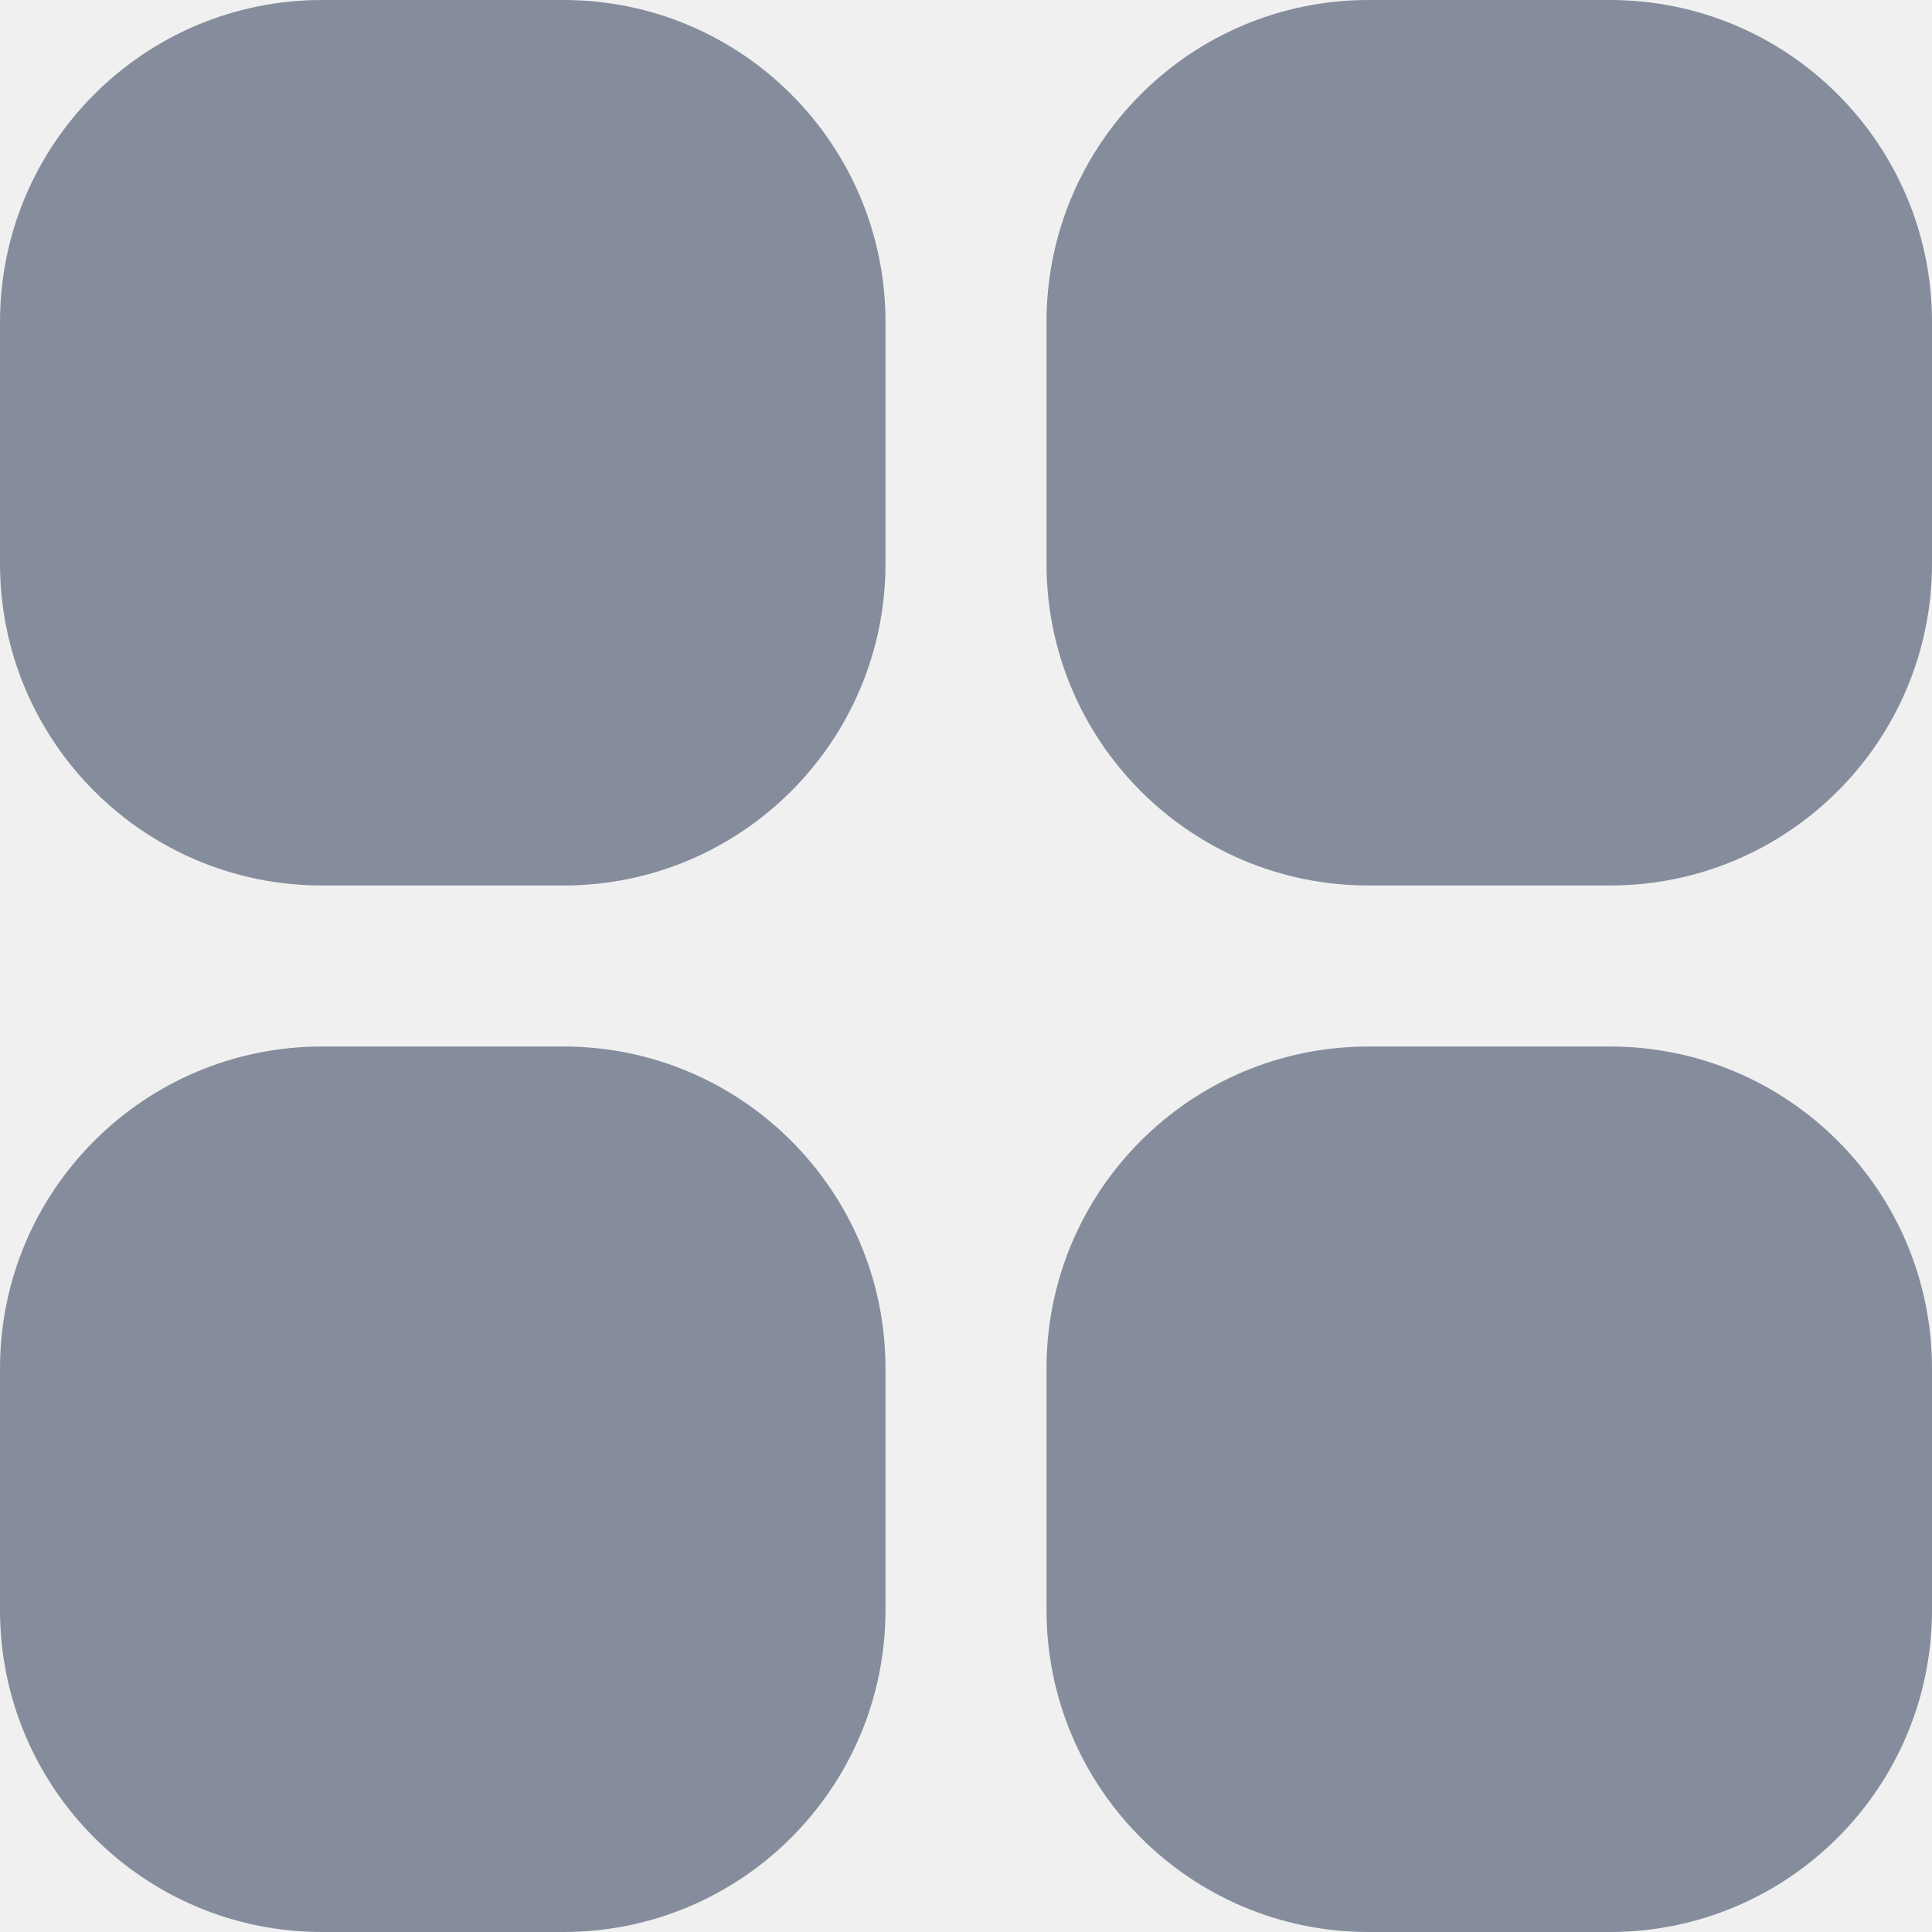
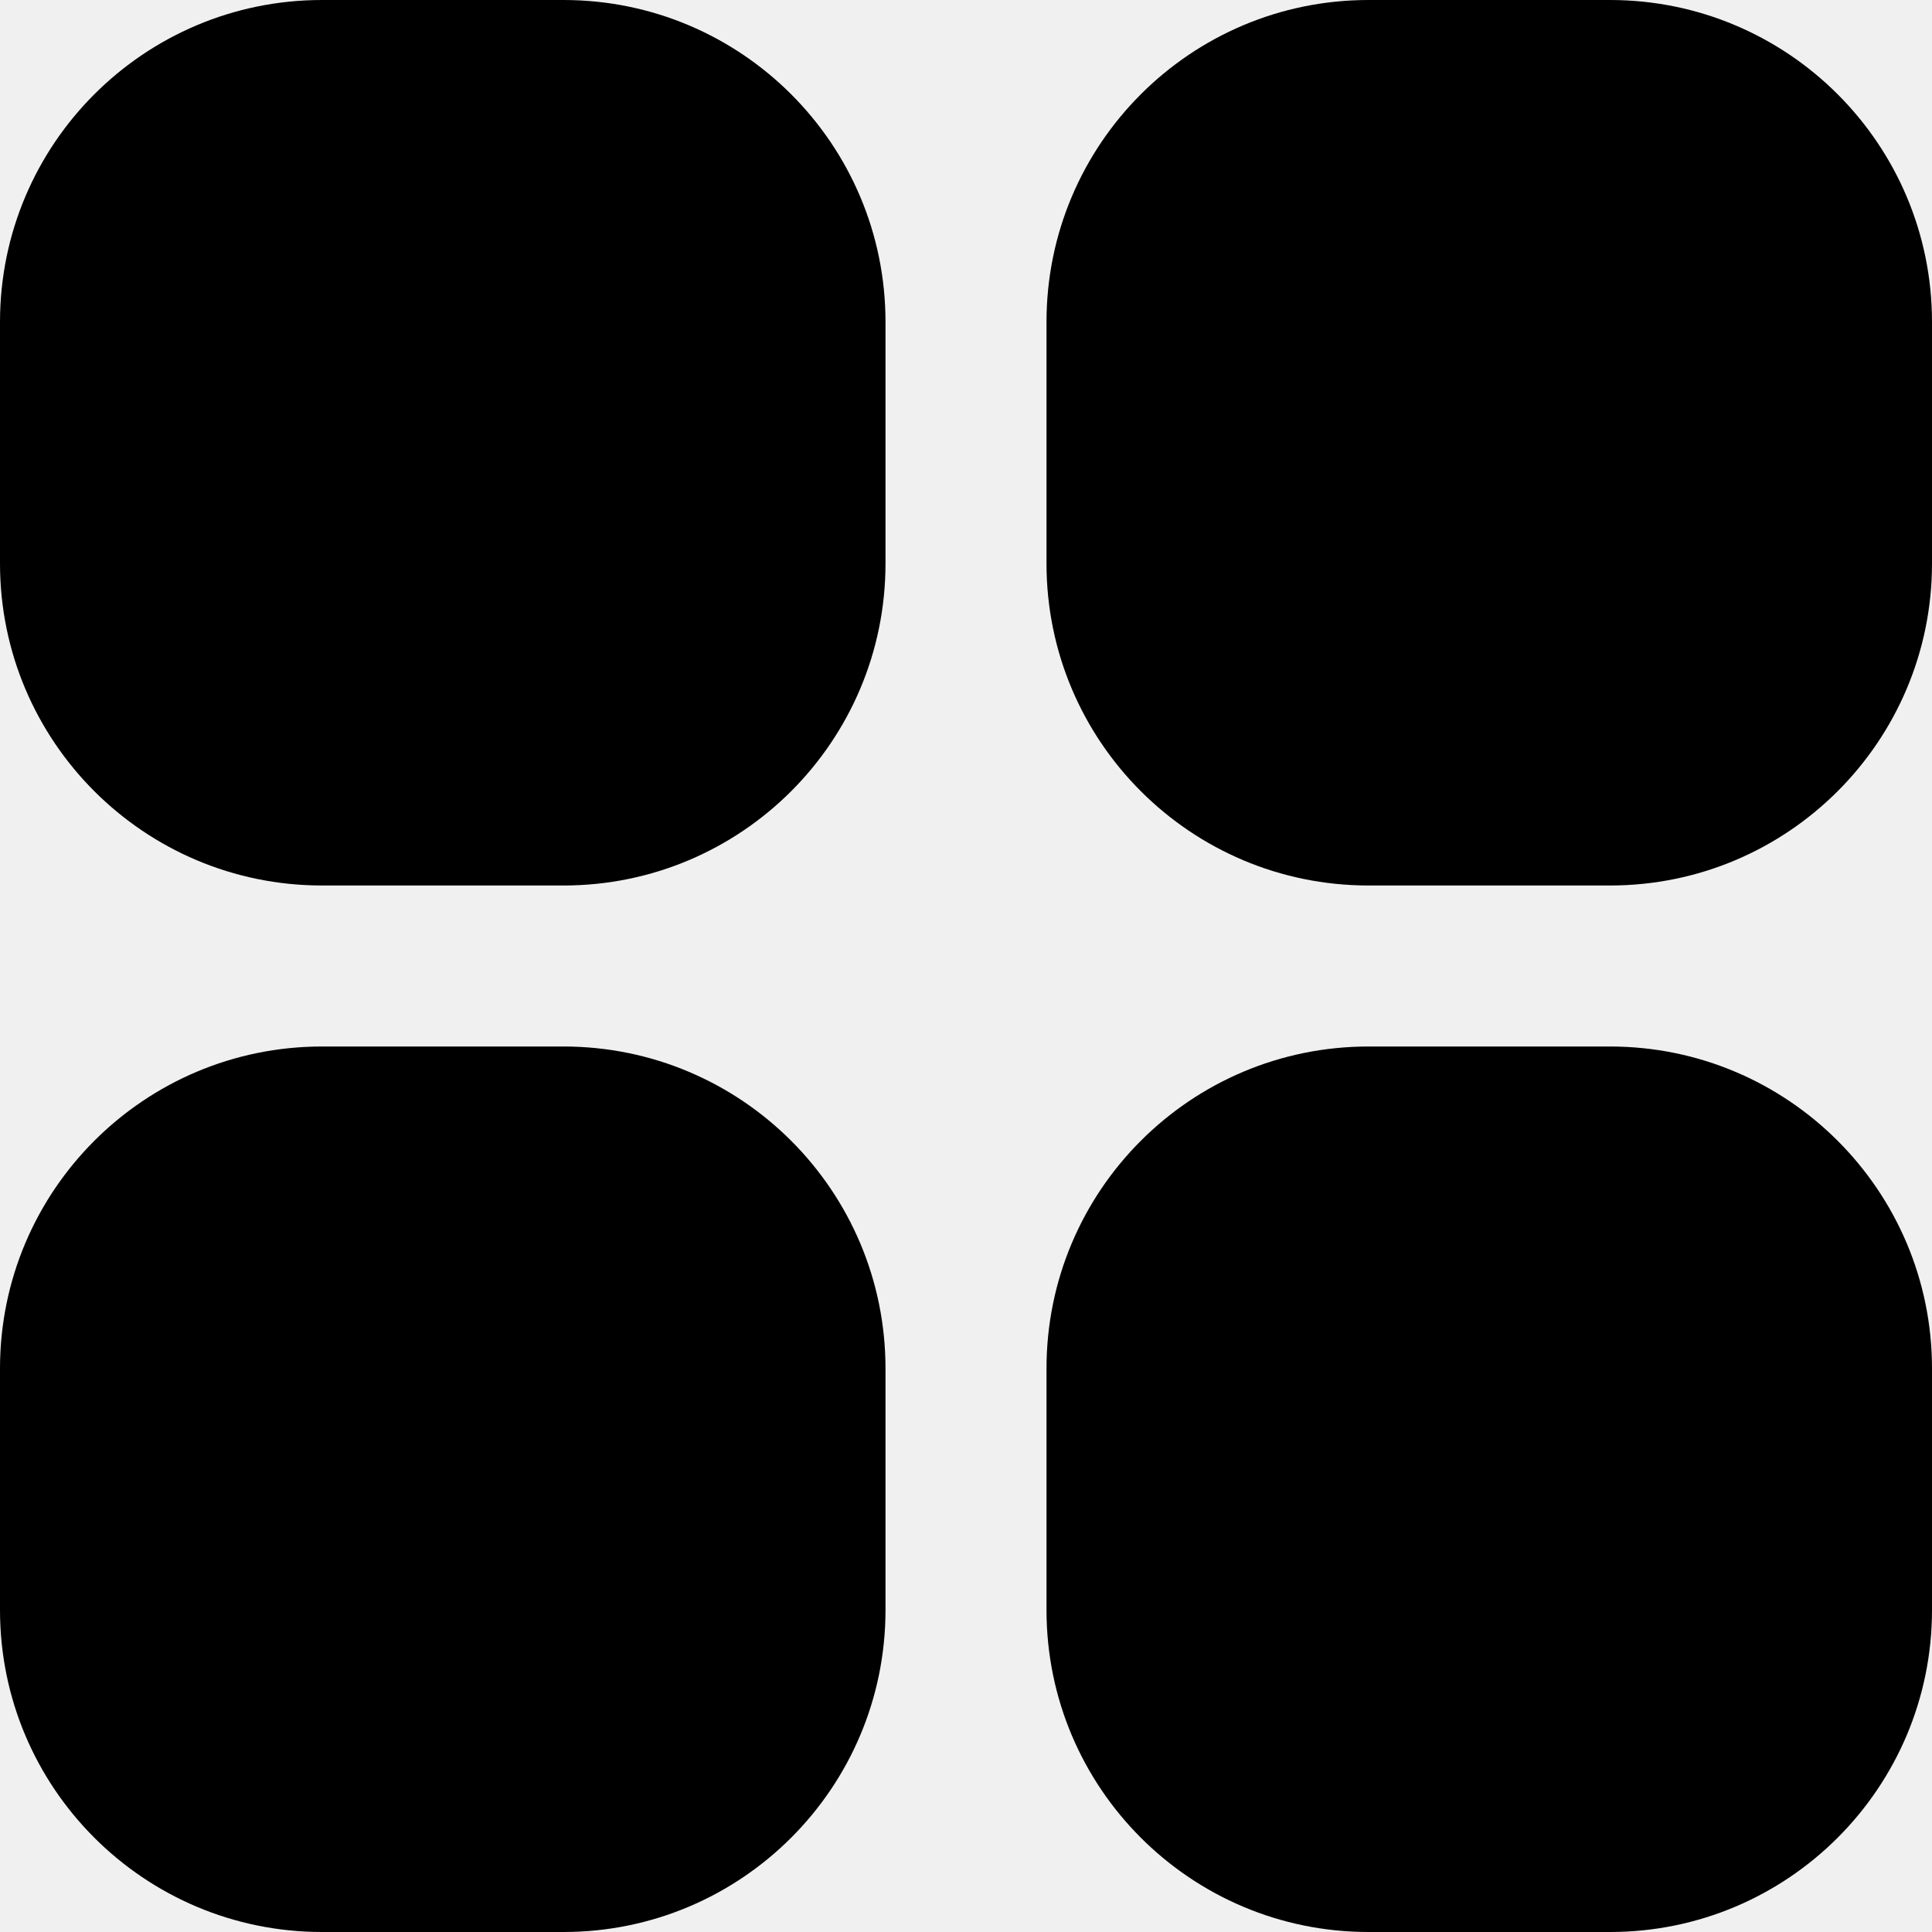
- <svg xmlns="http://www.w3.org/2000/svg" width="18" height="18" viewBox="0 0 18 18" fill="none">
+ <svg xmlns="http://www.w3.org/2000/svg" width="18" height="18" viewBox="0 0 18 18">
  <g clip-path="url(#clip0_501_115457)">
-     <path d="M5.25 0H3C1.343 0 0 1.343 0 3V5.25C0 6.907 1.343 8.25 3 8.25H5.25C6.907 8.25 8.25 6.907 8.25 5.25V3C8.25 1.343 6.907 0 5.25 0Z" fill="#858D9D" />
-     <path d="M15 0H12.75C11.093 0 9.75 1.343 9.75 3V5.25C9.75 6.907 11.093 8.25 12.75 8.25H15C16.657 8.25 18 6.907 18 5.25V3C18 1.343 16.657 0 15 0Z" fill="#858D9D" />
-     <path d="M5.25 9.75H3C1.343 9.75 0 11.093 0 12.75V15C0 16.657 1.343 18 3 18H5.25C6.907 18 8.25 16.657 8.25 15V12.75C8.25 11.093 6.907 9.75 5.25 9.75Z" fill="#858D9D" />
-     <path d="M15 9.75H12.75C11.093 9.75 9.75 11.093 9.75 12.75V15C9.75 16.657 11.093 18 12.75 18H15C16.657 18 18 16.657 18 15V12.75C18 11.093 16.657 9.75 15 9.75Z" fill="#858D9D" />
+     <path d="M5.25 0H3C1.343 0 0 1.343 0 3V5.25C0 6.907 1.343 8.25 3 8.25H5.25C6.907 8.25 8.25 6.907 8.25 5.25V3C8.25 1.343 6.907 0 5.25 0Z" />
+     <path d="M15 0H12.75C11.093 0 9.75 1.343 9.75 3V5.25C9.75 6.907 11.093 8.25 12.75 8.25H15C16.657 8.25 18 6.907 18 5.25V3C18 1.343 16.657 0 15 0Z" />
+     <path d="M5.25 9.75H3C1.343 9.75 0 11.093 0 12.75V15C0 16.657 1.343 18 3 18H5.25C6.907 18 8.25 16.657 8.25 15V12.75C8.25 11.093 6.907 9.75 5.25 9.75Z" />
+     <path d="M15 9.75H12.75C11.093 9.75 9.75 11.093 9.75 12.75V15C9.75 16.657 11.093 18 12.75 18H15C16.657 18 18 16.657 18 15V12.75C18 11.093 16.657 9.75 15 9.75Z" />
  </g>
  <defs>
    <clipPath id="clip0_501_115457">
      <rect width="18" height="18" fill="white" />
    </clipPath>
  </defs>
</svg>
